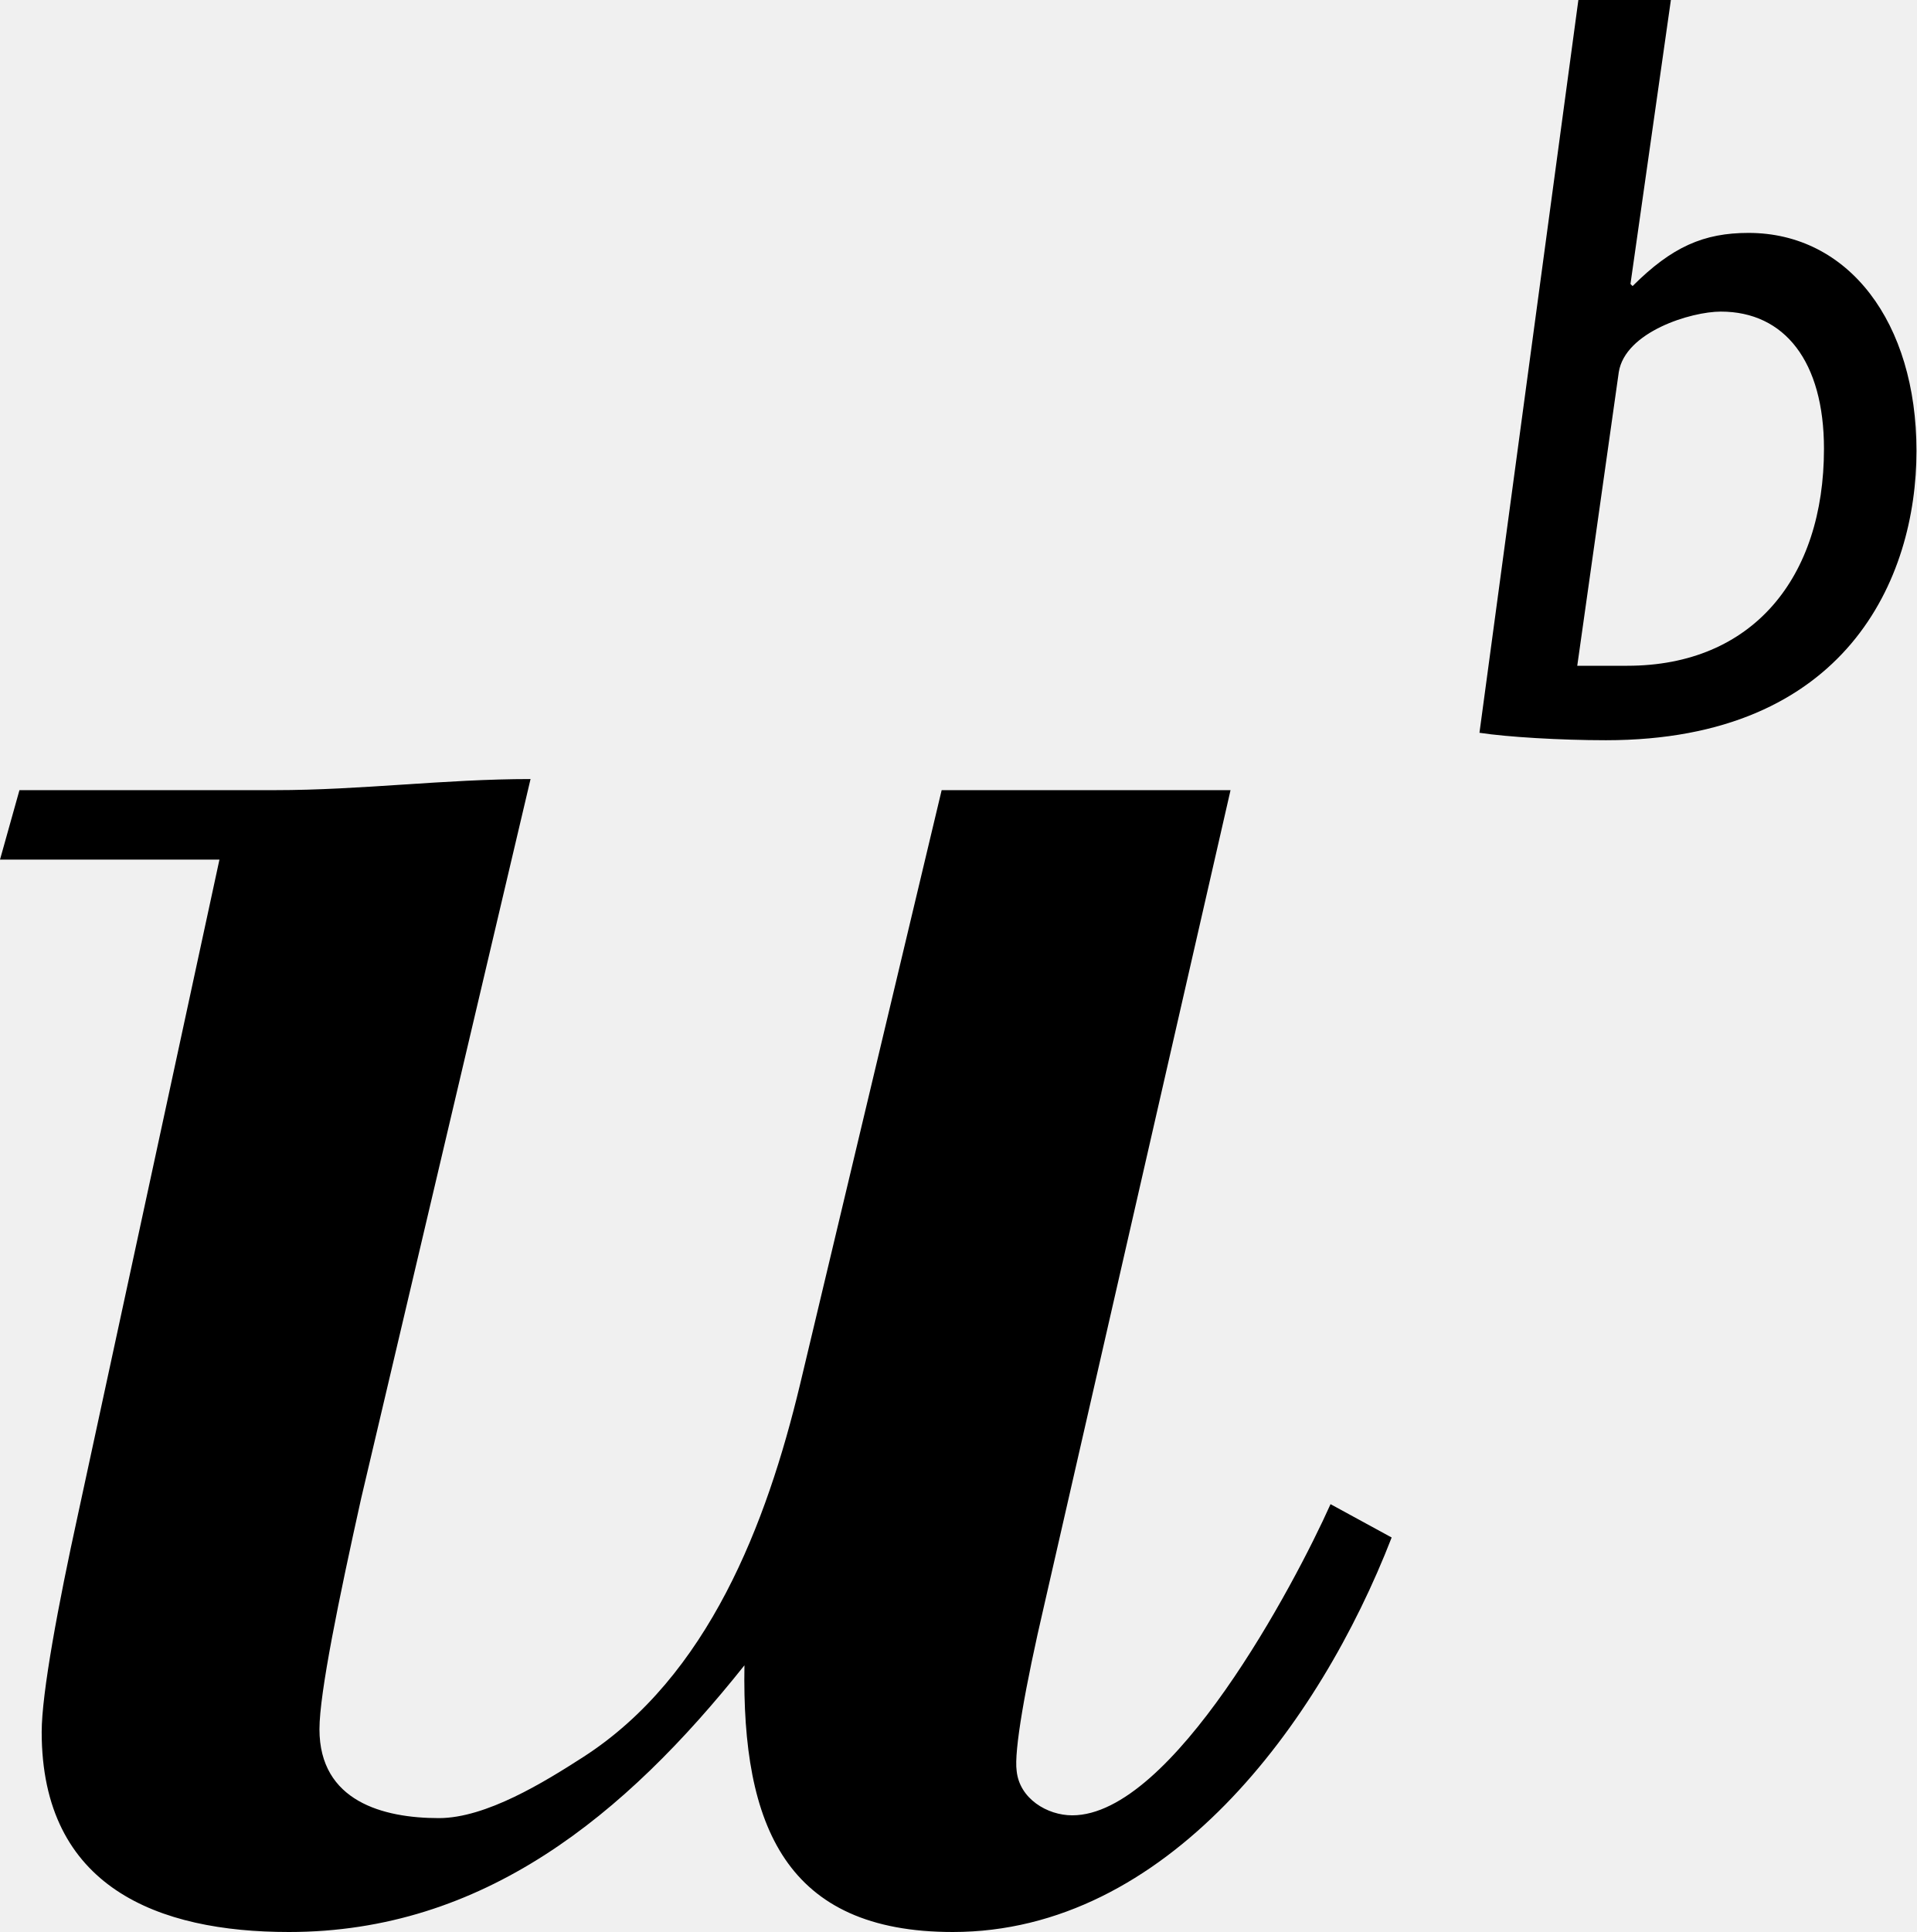
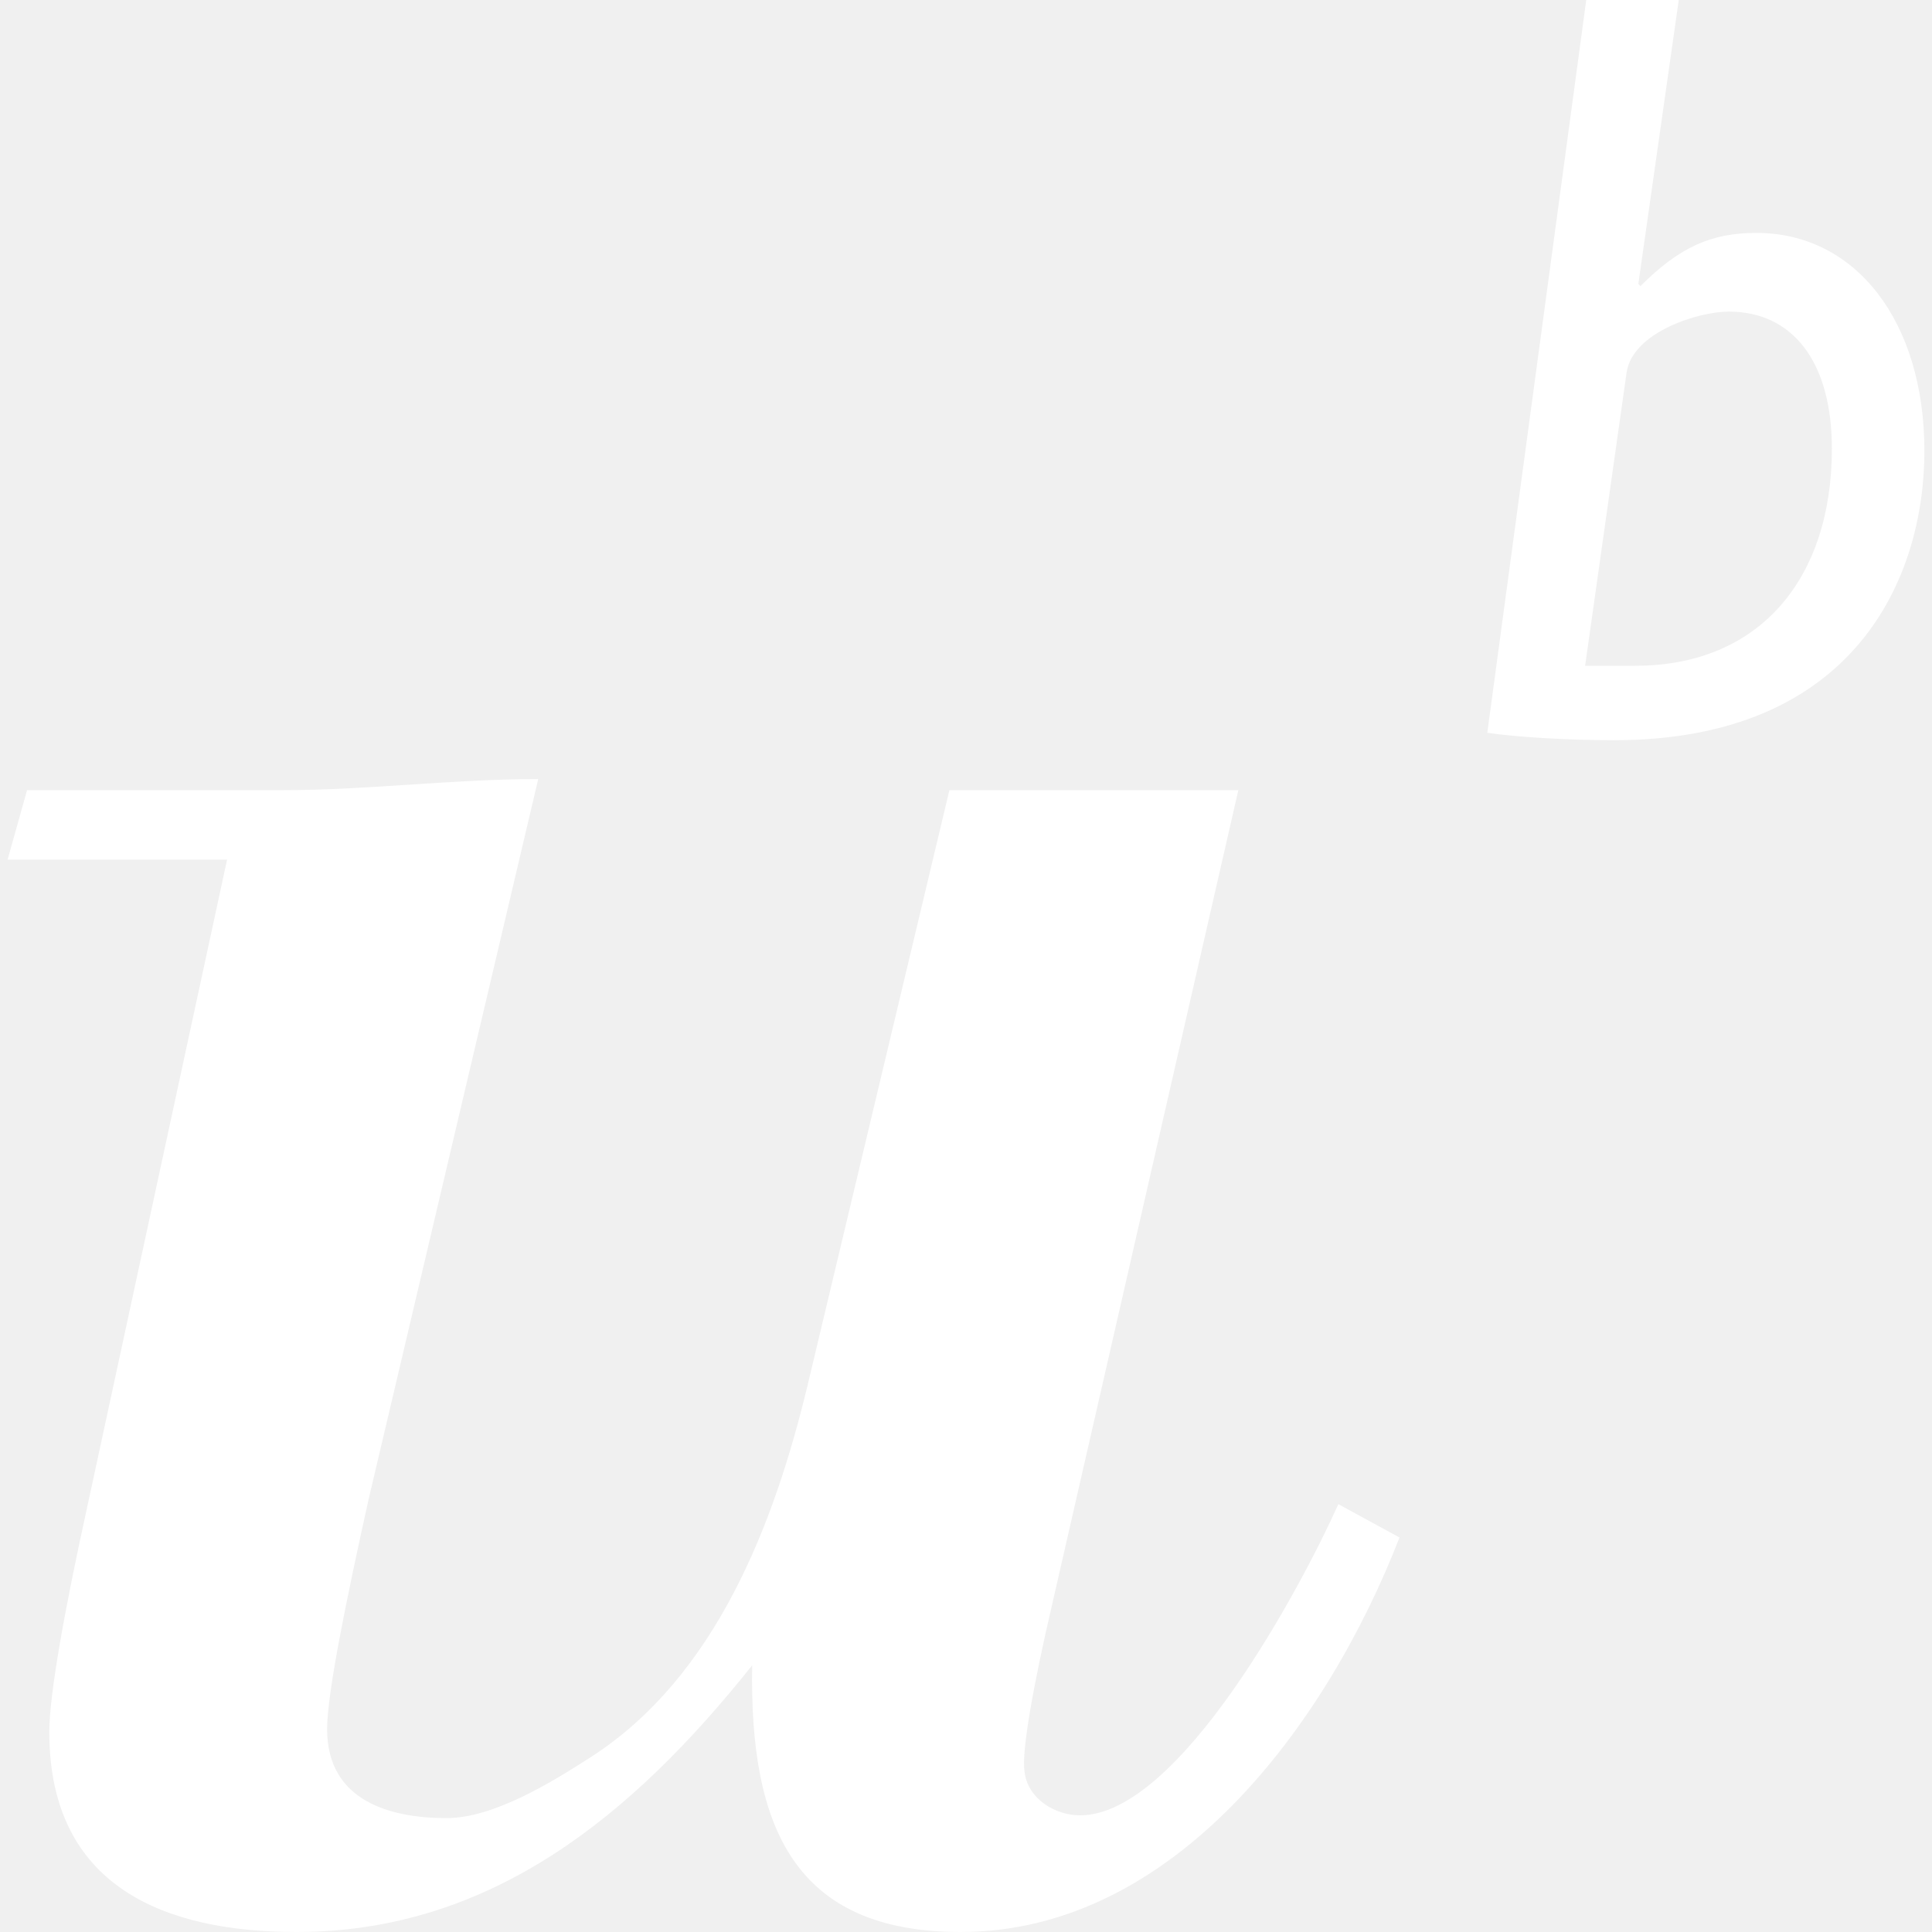
- <svg xmlns="http://www.w3.org/2000/svg" version="1.1" id="Ebene_1" x="0px" y="0px" width="85.5px" height="86.178px" viewBox="0 0 85.5 86.178" enable-background="new 0 0 85.5 86.178" xml:space="preserve">
+ <svg xmlns="http://www.w3.org/2000/svg" version="1.1" id="Ebene_1" x="0px" y="0px" width="38px" height="38" viewBox="0 0 85.5 86.178" enable-background="new 0 0 85.5 86.178" xml:space="preserve">
  <g>
-     <path d="M16.11,66.846c-0.991,4.462-1.858,8.675-1.858,10.286c0,3.222,2.85,3.966,5.328,3.966c2.107,0,4.709-1.611,6.444-2.727   c5.577-3.594,8.179-10.41,9.666-16.606l6.32-26.52h12.888l-8.303,36.31c-0.867,3.718-1.363,6.568-1.239,7.436   c0.124,1.239,1.363,1.983,2.479,1.983c4.462,0,9.915-10.286,11.524-13.88l2.727,1.487c-3.221,8.303-10.037,17.597-19.579,17.597   c-7.436,0-9.419-4.709-9.295-11.896c-5.328,6.692-11.648,11.896-20.323,11.896c-5.824,0-11.029-1.982-11.029-8.922   c0-1.735,0.743-5.701,1.611-9.666L9.79,38.344H0l0.868-3.099h11.4c3.842,0,7.56-0.495,11.401-0.495L16.11,66.846z" />
-     <path d="M72.74,12.666l0.094,0.095c1.756-1.755,3.18-2.372,5.172-2.372c4.459,0,7.494,3.985,7.494,9.726   c0,5.692-3.131,12.903-13.852,12.903c-2.039,0-4.412-0.143-5.645-0.332L70.416,0h4.127L72.74,12.666z M72.598,29.697   c5.598,0,8.775-3.938,8.775-9.678c0-3.891-1.754-6.12-4.602-6.12c-1.328,0-4.27,0.901-4.553,2.704l-1.852,13.094H72.598z" />
+     <path fill="white" d="M16.11,66.846c-0.991,4.462-1.858,8.675-1.858,10.286c0,3.222,2.85,3.966,5.328,3.966c2.107,0,4.709-1.611,6.444-2.727   c5.577-3.594,8.179-10.41,9.666-16.606l6.32-26.52h12.888l-8.303,36.31c-0.867,3.718-1.363,6.568-1.239,7.436   c0.124,1.239,1.363,1.983,2.479,1.983c4.462,0,9.915-10.286,11.524-13.88l2.727,1.487c-3.221,8.303-10.037,17.597-19.579,17.597   c-7.436,0-9.419-4.709-9.295-11.896c-5.328,6.692-11.648,11.896-20.323,11.896c-5.824,0-11.029-1.982-11.029-8.922   c0-1.735,0.743-5.701,1.611-9.666L9.79,38.344H0l0.868-3.099h11.4c3.842,0,7.56-0.495,11.401-0.495L16.11,66.846z" />
+     <path fill="white" d="M72.74,12.666l0.094,0.095c1.756-1.755,3.18-2.372,5.172-2.372c4.459,0,7.494,3.985,7.494,9.726   c0,5.692-3.131,12.903-13.852,12.903c-2.039,0-4.412-0.143-5.645-0.332L70.416,0h4.127L72.74,12.666z M72.598,29.697   c5.598,0,8.775-3.938,8.775-9.678c0-3.891-1.754-6.12-4.602-6.12c-1.328,0-4.27,0.901-4.553,2.704l-1.852,13.094H72.598z" />
  </g>
</svg>
